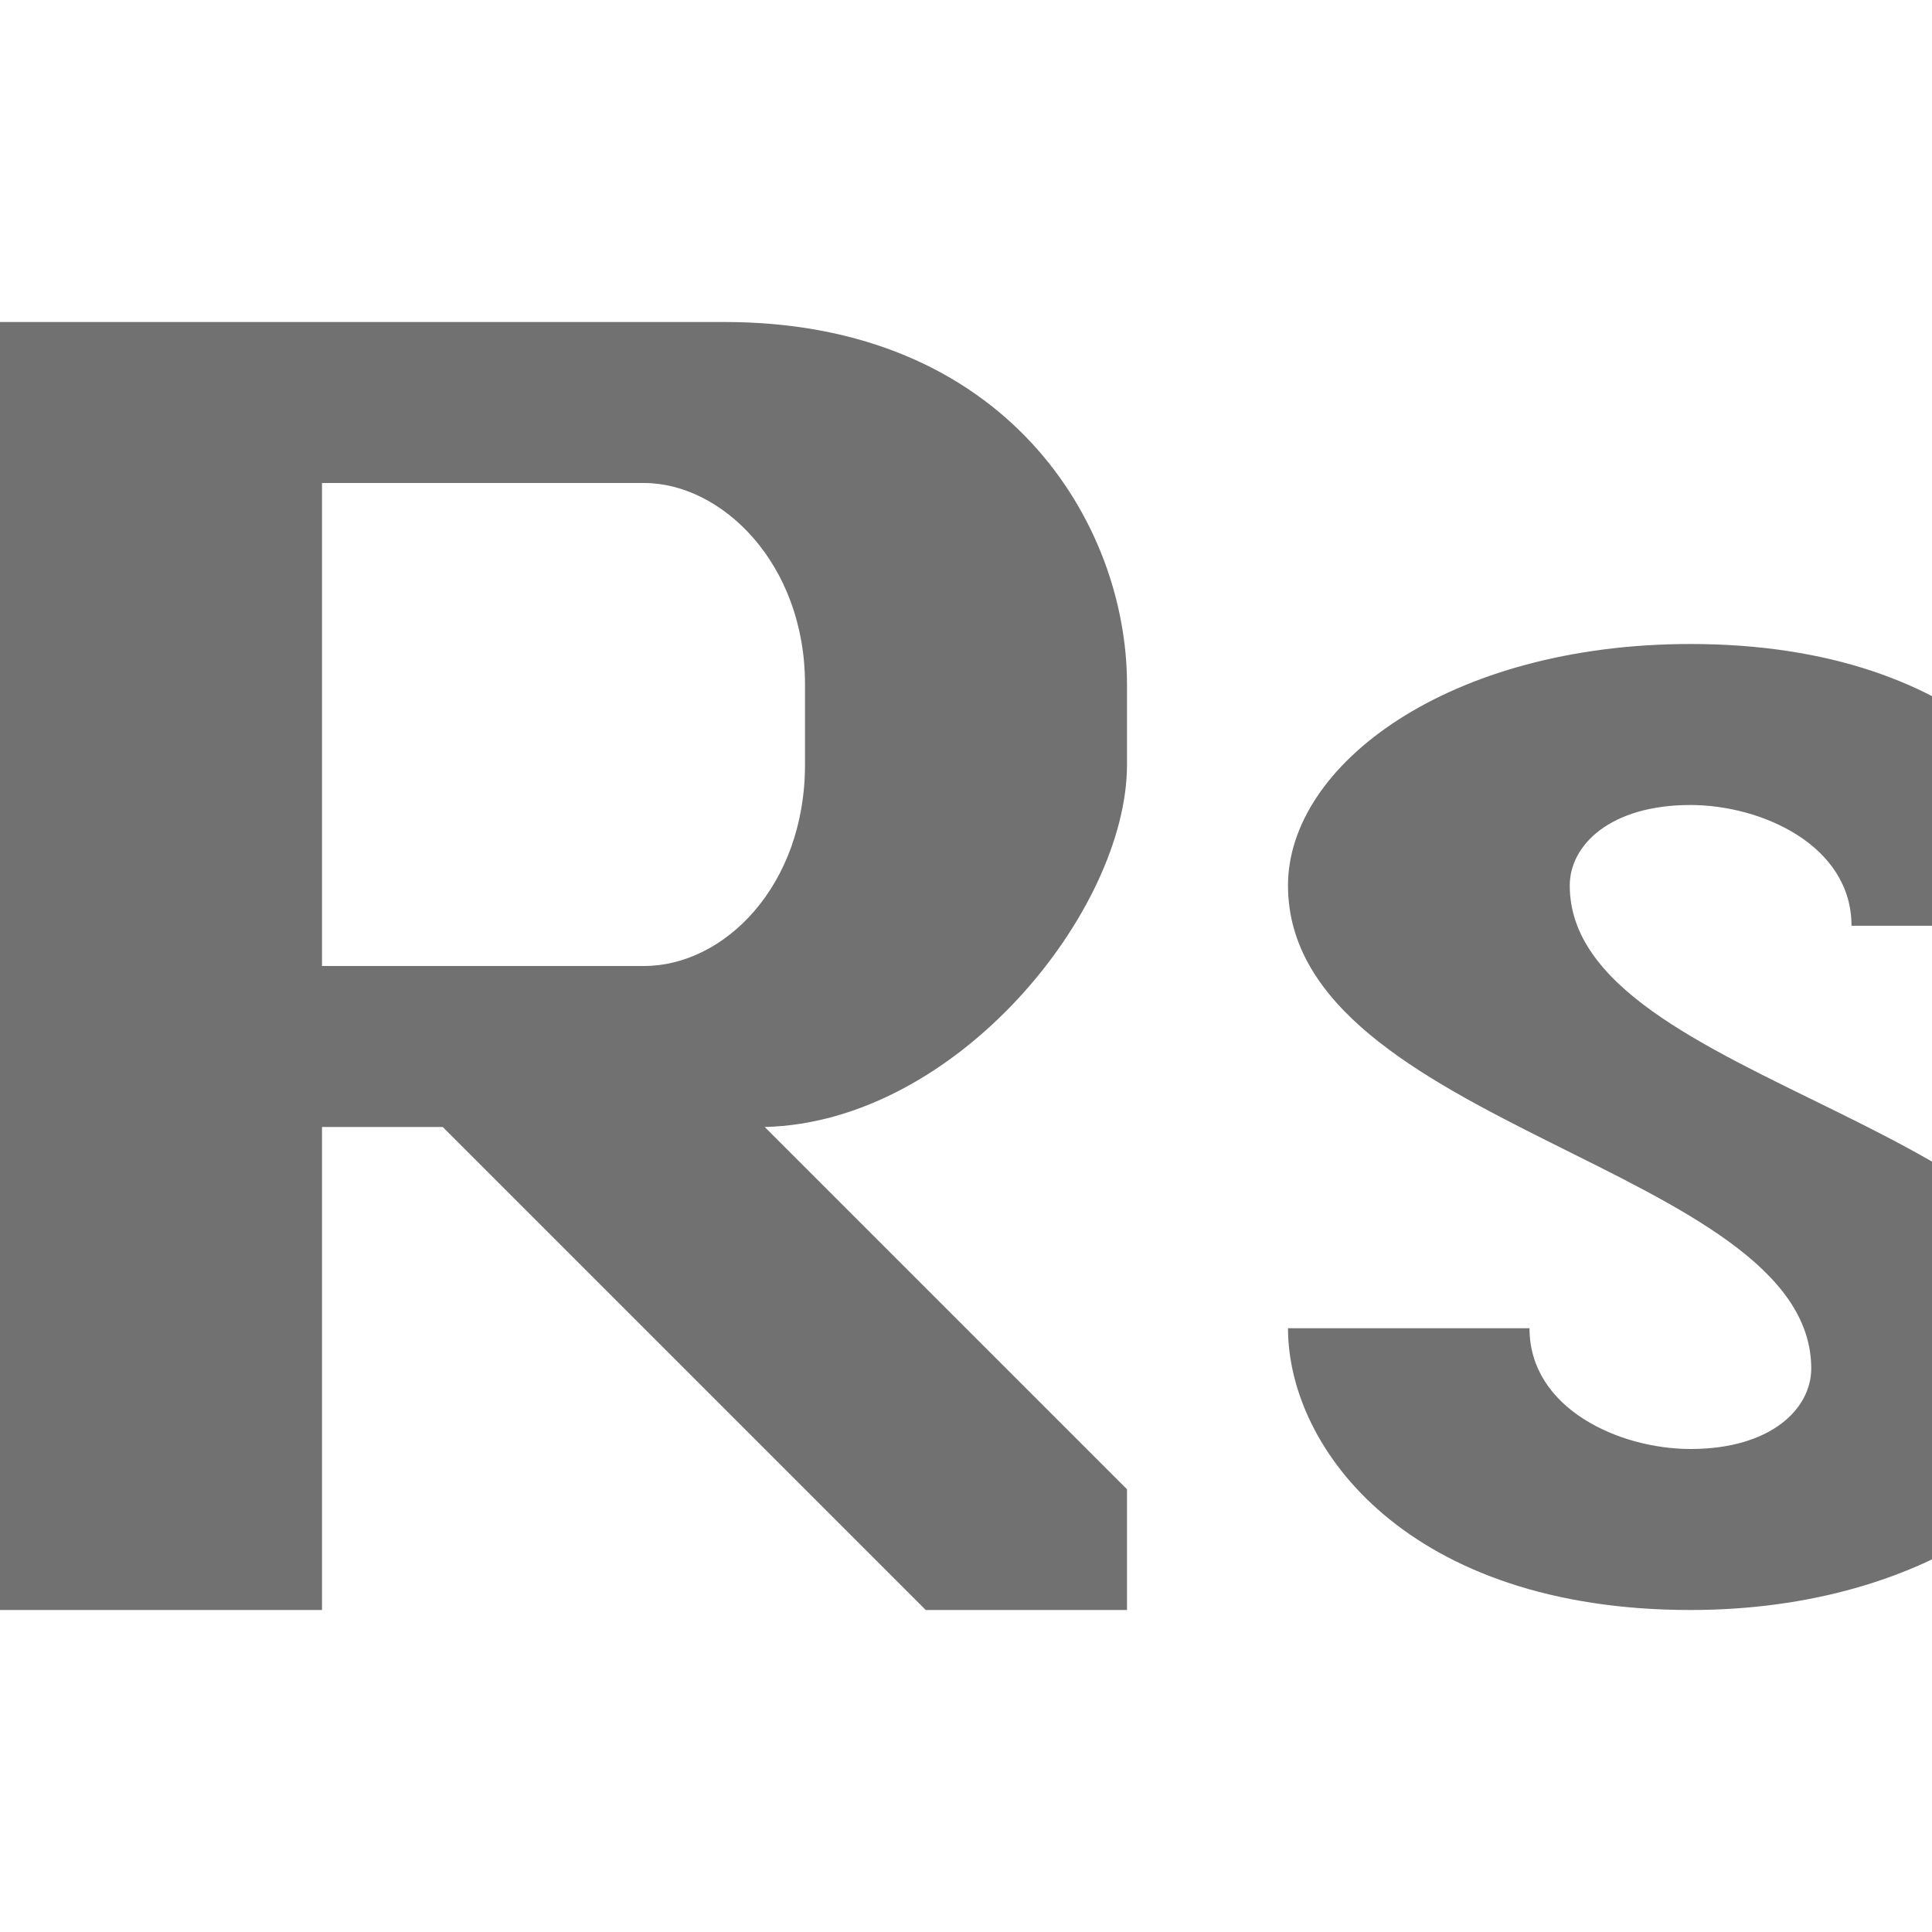
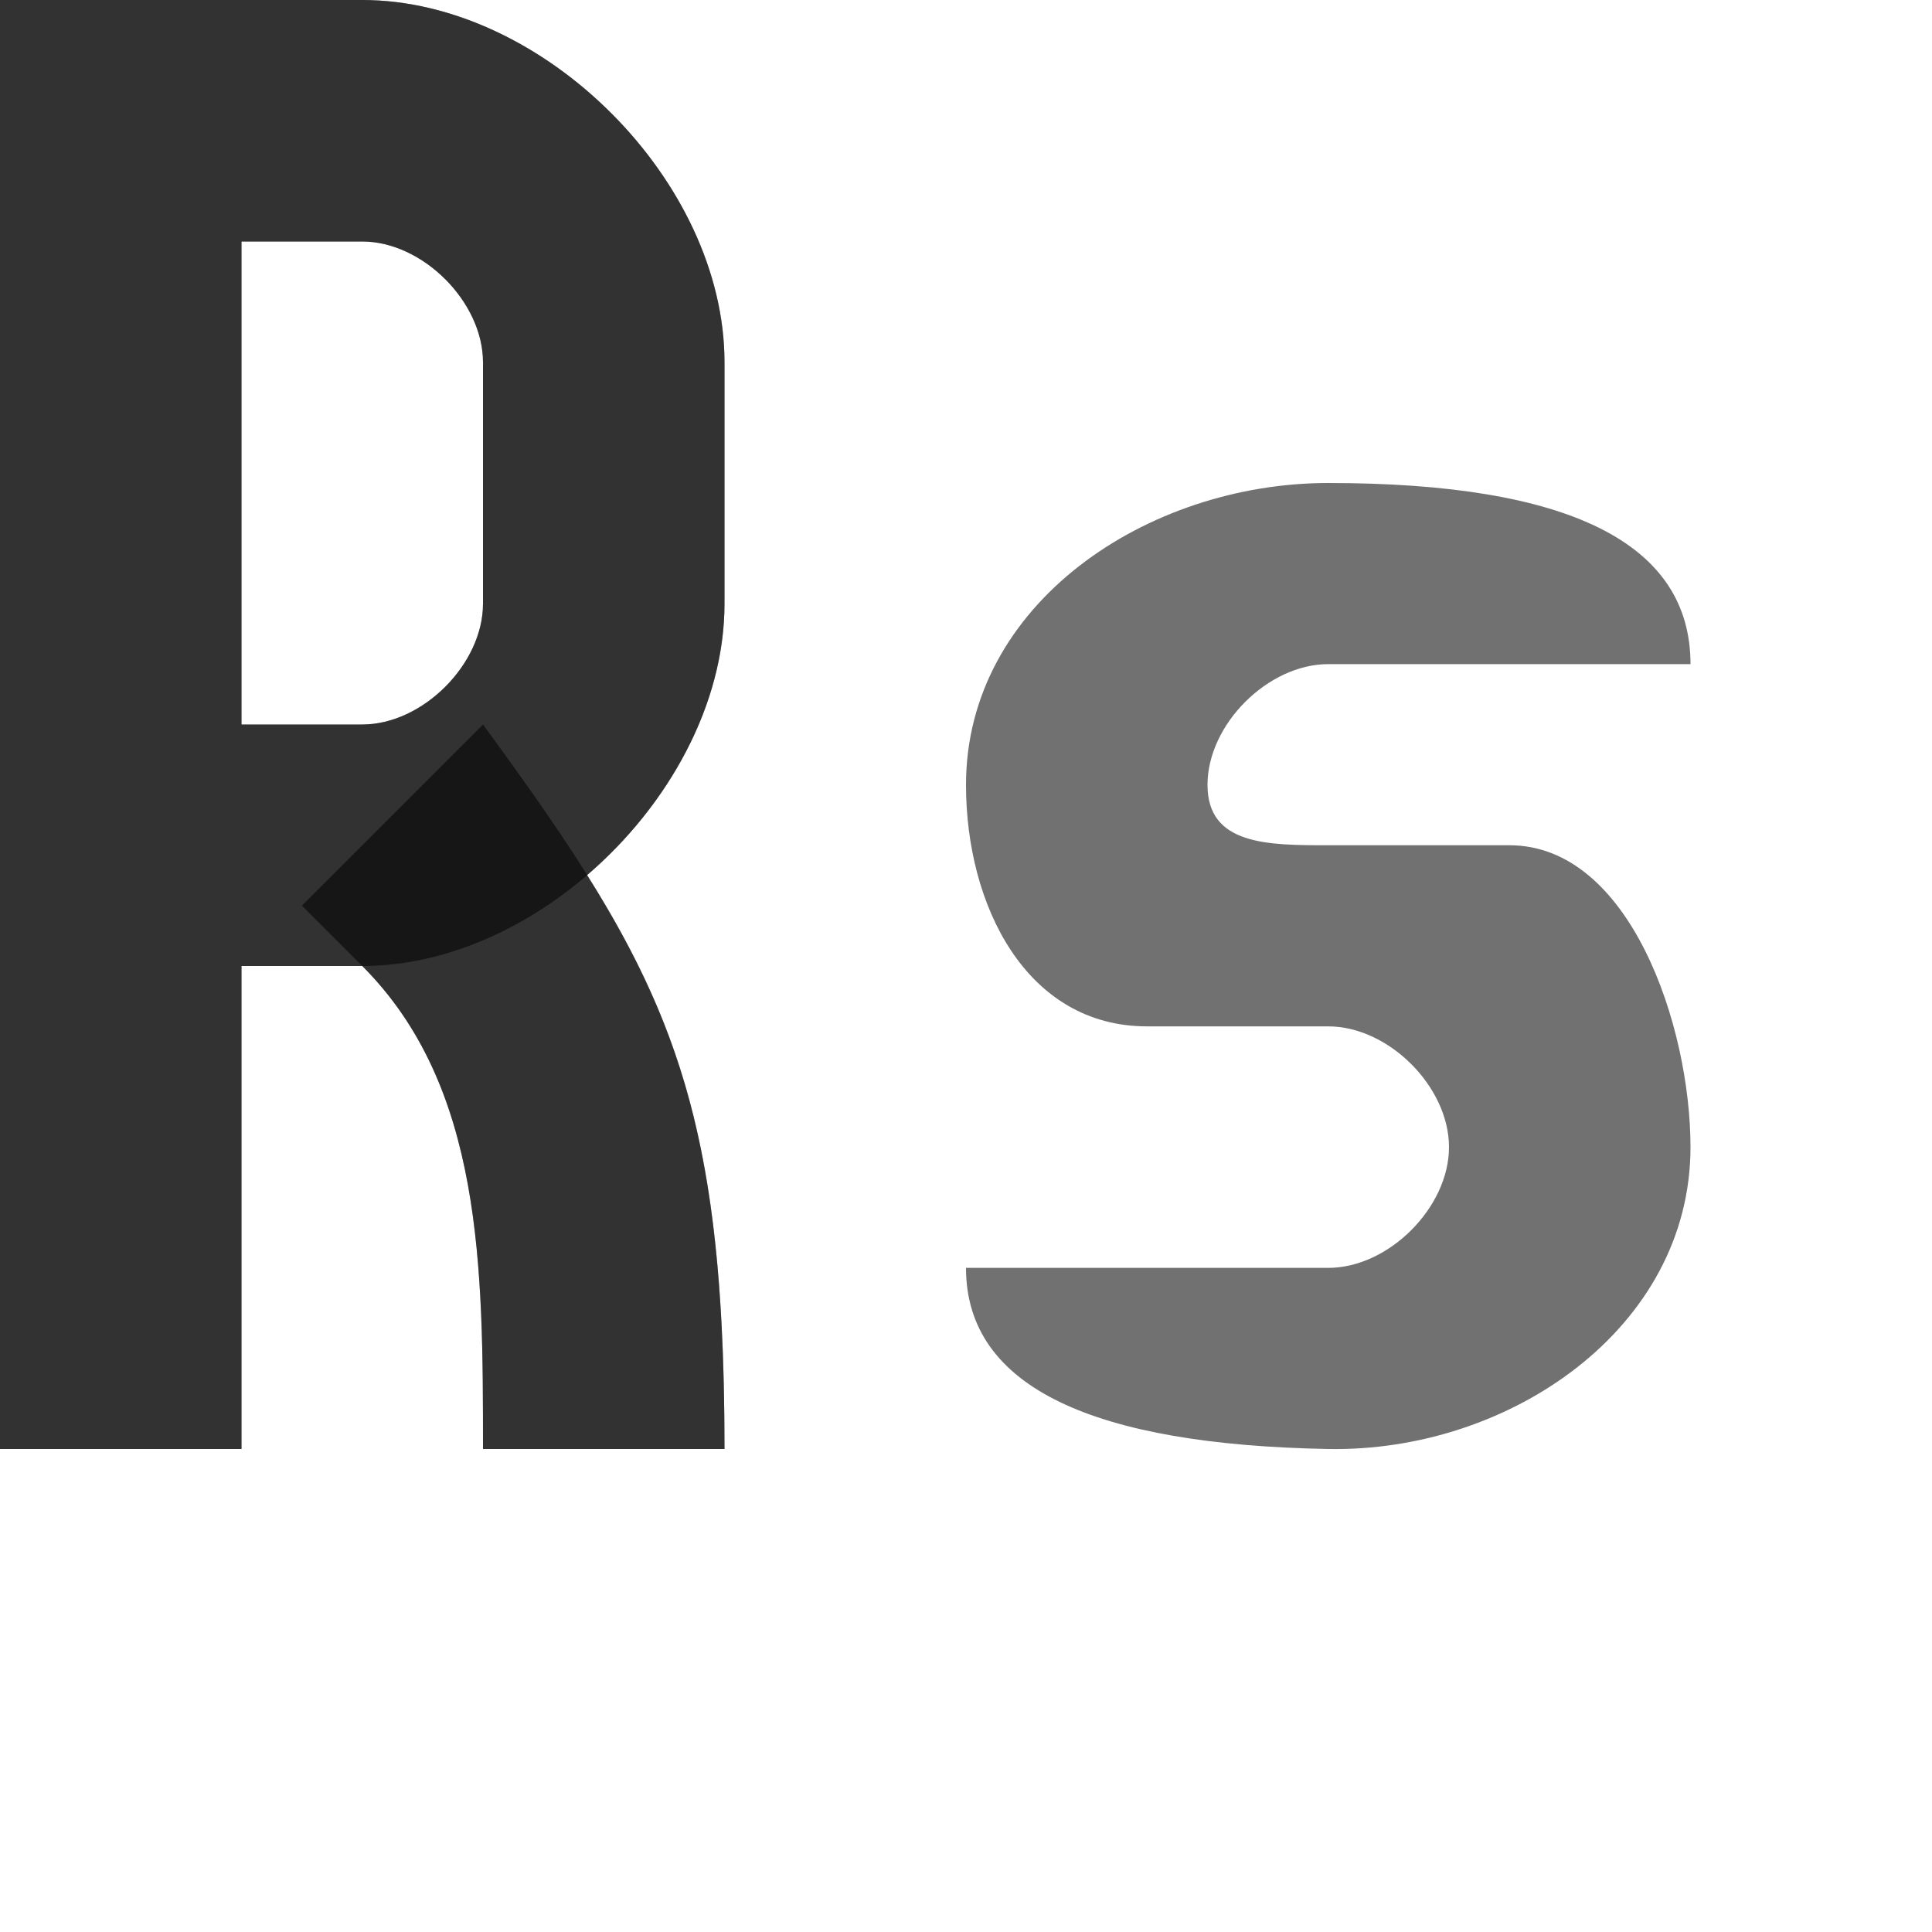
- <svg xmlns="http://www.w3.org/2000/svg" width="1200" height="1200" viewBox="0 0 1200 1200" version="1.1" id="svg1" xml:space="preserve">
+ <svg xmlns="http://www.w3.org/2000/svg" width="800" height="800" viewBox="0 0 800 800" version="1.1" id="svg1" xml:space="preserve">
  <defs id="defs1" />
  <g id="layer1">
-     <path id="path2-8" style="fill:#000000;fill-opacity:0.555;fill-rule:evenodd;stroke-width:1" d="m 0,200 v 800 h 200 v -300 h 75 l 300,300 h 125 v -75 l -225,-225 c 119.398,-2.946 225,-134.417 225,-225 v -50 c 0,-100 -75,-225 -250,-225 h -250 z M 200,600 V 300 h 200 c 48.285,0 100,50 100,125 v 50 c 0,75 -50,125 -100,125 z" />
-     <path id="path2-1" style="fill:#000000;fill-opacity:0.555;fill-rule:evenodd;stroke-width:1" d="M 1050,1000 C 875,1000 800,900 800,825 h 150 c 0,50 55.918,75 100,75 50,0 75,-25 75,-50 0,-125 -325,-150 -325,-300 0,-75 100,-150 250,-150 175,0 250,100 250,175 h -150 c 0,-50 -55.918,-75 -100,-75 -50,0 -75,25 -75,50 0,125 328.816,147.07 325,300 -1.756,70.379 -100,150 -250,150 z" />
+     <path id="path9691-5" style="fill:#000000;fill-opacity:0.555;fill-rule:evenodd;stroke:none;stroke-width:1px;stroke-linecap:butt;stroke-linejoin:miter;stroke-opacity:1" d="m 200,300 c 75.128,102.613 100,150 100,300 H 200 c 0,-75 0,-150 -50,-200 l -25,-25 z" />
+     <path id="path352-3-3" style="fill:#000000;fill-opacity:0.555;fill-rule:evenodd;stroke:none;stroke-width:3px;stroke-linecap:butt;stroke-linejoin:miter;stroke-opacity:1" d="m 600,275 h 100 c 0,-50 -50,-75 -150,-75 -75,0 -150,50 -150,125 0,50 25,100 75,100 h 75 c 25,0 50,25 50,50 0,25 -25,50 -50,50 H 500 400 c 0,50 53.825,73.235 150,75 74.987,1.376 150,-50 150,-125 0,-50 -25,-125 -75,-125 h -75 c -25,0 -50,-2e-5 -50,-25 0,-25 25,-50 50,-50 z" />
+     <path id="path352-3-7" style="fill:#000000;fill-opacity:0.555;fill-rule:evenodd;stroke:none;stroke-width:3px;stroke-linecap:butt;stroke-linejoin:miter;stroke-opacity:1" d="M 0,0 V 150 250 600 H 100 V 400 h 50 c 75,0 150,-75 150,-150 V 150 C 300,75 225,0 150,0 h -50 z m 100,100 h 50 c 25,0 50,25 50,50 v 100 c 0,25 -25,50 -50,50 H 100 V 250 150 Z" />
+     <path id="path9691-5-7" style="fill:#000000;fill-opacity:0.555;fill-rule:evenodd;stroke:none;stroke-width:1px;stroke-linecap:butt;stroke-linejoin:miter;stroke-opacity:1" d="M 0 0 L 0 150 L 0 250 L 0 600 L 100 600 L 100 400 L 150 400 C 200 450 200 525 200 600 L 300 600 C 300 483.603 284.896 428.935 243.082 362.363 C 276.681 333.548 300 291.792 300 250 L 300 150 C 300 75 225 0 150 0 L 100 0 L 0 0 z M 100 100 L 150 100 C 175 100 200 125 200 150 L 200 250 C 200 275 175 300 150 300 L 100 300 L 100 250 L 100 150 L 100 100 z " />
  </g>
</svg>
